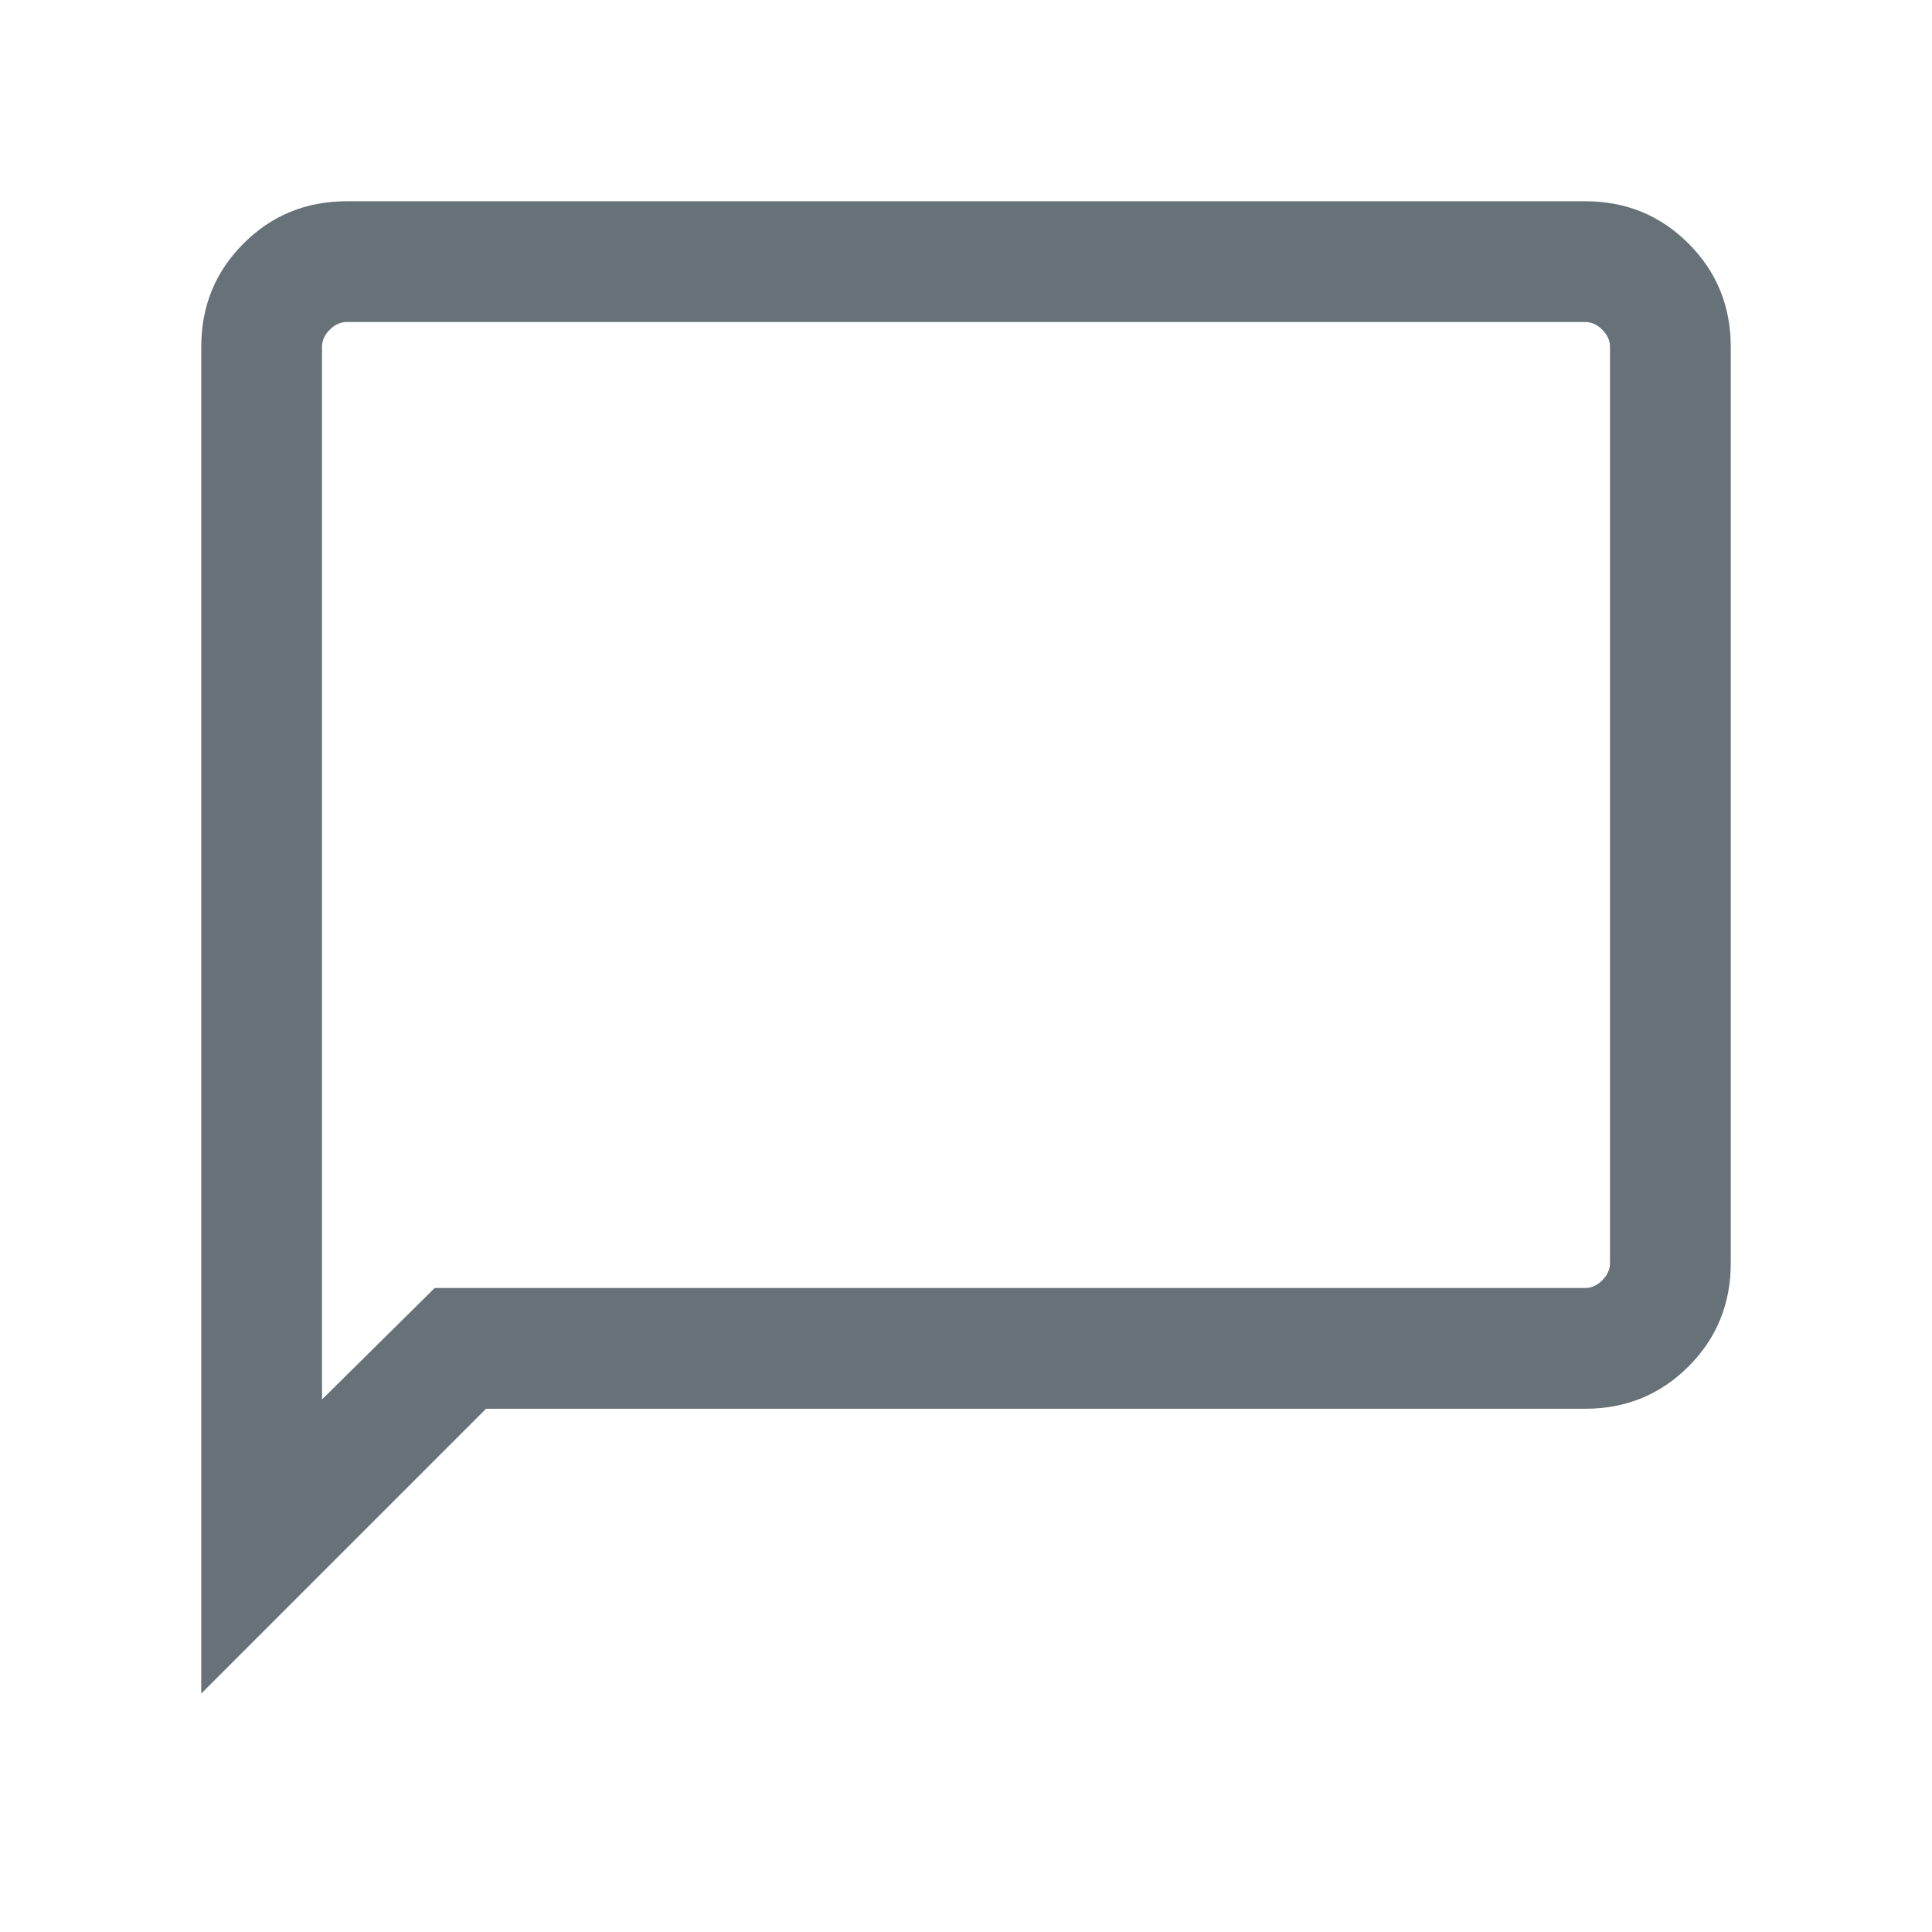
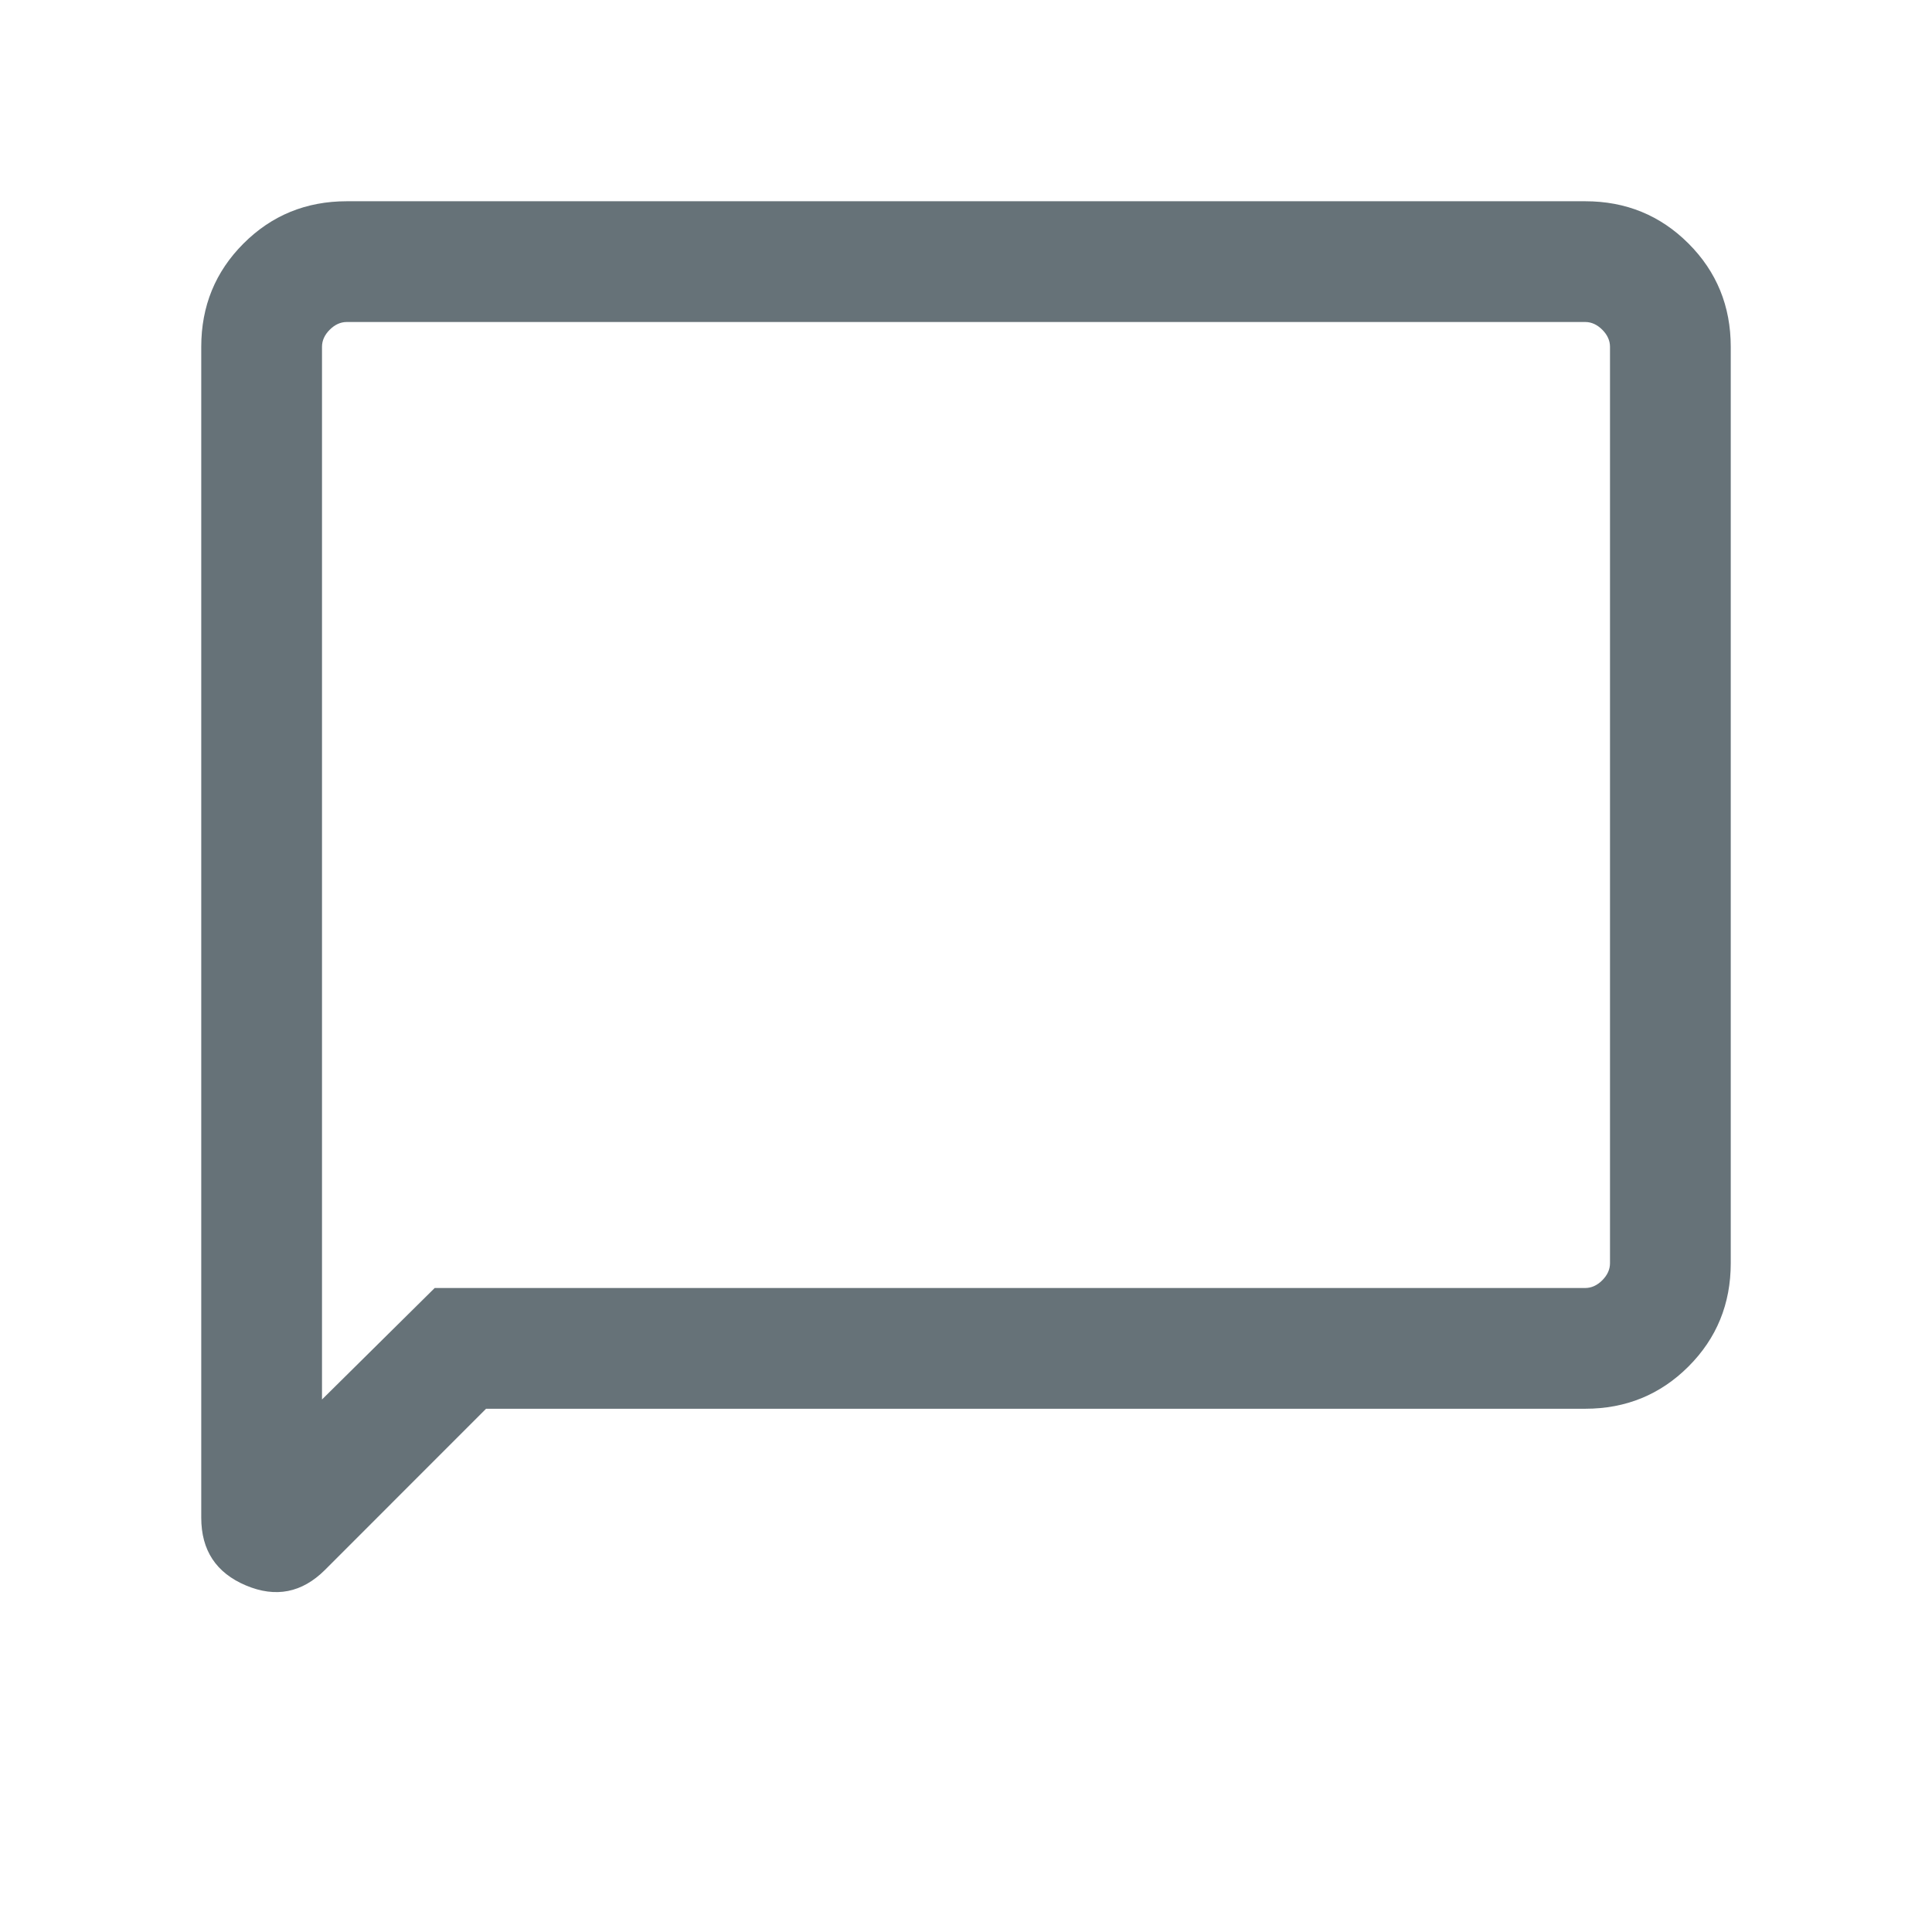
<svg xmlns="http://www.w3.org/2000/svg" width="24" height="24" viewBox="0 0 24 24" fill="none">
-   <mask id="mask0_5963_3821" style="mask-type:alpha" maskUnits="userSpaceOnUse" x="0" y="0" width="24" height="24">
-     <rect width="24" height="24" fill="#D9D9D9" />
-   </mask>
-   <g mask="url(#mask0_5963_3821)">
-     <path d="M2.5 21.038V4.308C2.5 3.803 2.675 3.375 3.025 3.025C3.375 2.675 3.803 2.5 4.308 2.5H19.692C20.197 2.5 20.625 2.675 20.975 3.025C21.325 3.375 21.5 3.803 21.5 4.308V15.692C21.5 16.197 21.325 16.625 20.975 16.975C20.625 17.325 20.197 17.5 19.692 17.5H6.038L2.5 21.038ZM5.4 16H19.692C19.769 16 19.84 15.968 19.904 15.904C19.968 15.84 20 15.769 20 15.692V4.308C20 4.231 19.968 4.16 19.904 4.096C19.84 4.032 19.769 4 19.692 4H4.308C4.231 4 4.16 4.032 4.096 4.096C4.032 4.16 4 4.231 4 4.308V17.385L5.4 16Z" fill="#667278" />
+   <g>
+     <g>
+       <mask id="mask0_12720_2" style="mask-type:alpha" maskUnits="userSpaceOnUse" x="0" y="0" width="24" height="24">
+         <rect width="24" height="24" fill="#D9D9D9" />
+       </mask>
+       <g mask="url(#mask0_12720_2)">
+         <path d="M6.038 17.5L4.037 19.502C3.752 19.786 3.425 19.851 3.055 19.695C2.685 19.539 2.5 19.259 2.5 18.854V4.308C2.5 3.803 2.675 3.375 3.025 3.025C3.375 2.675 3.803 2.5 4.308 2.5H19.692C20.197 2.5 20.625 2.675 20.975 3.025C21.325 3.375 21.5 3.803 21.5 4.308V15.692C21.5 16.197 21.325 16.625 20.975 16.975C20.625 17.325 20.197 17.5 19.692 17.5H6.038ZM5.4 16H19.692C19.769 16 19.84 15.968 19.904 15.904C19.968 15.84 20 15.769 20 15.692V4.308C20 4.231 19.968 4.16 19.904 4.096C19.84 4.032 19.769 4 19.692 4H4.308C4.231 4 4.16 4.032 4.096 4.096C4.032 4.16 4 4.231 4 4.308V17.385L5.4 16Z" fill="#667278" />
+       </g>
+     </g>
  </g>
</svg>
